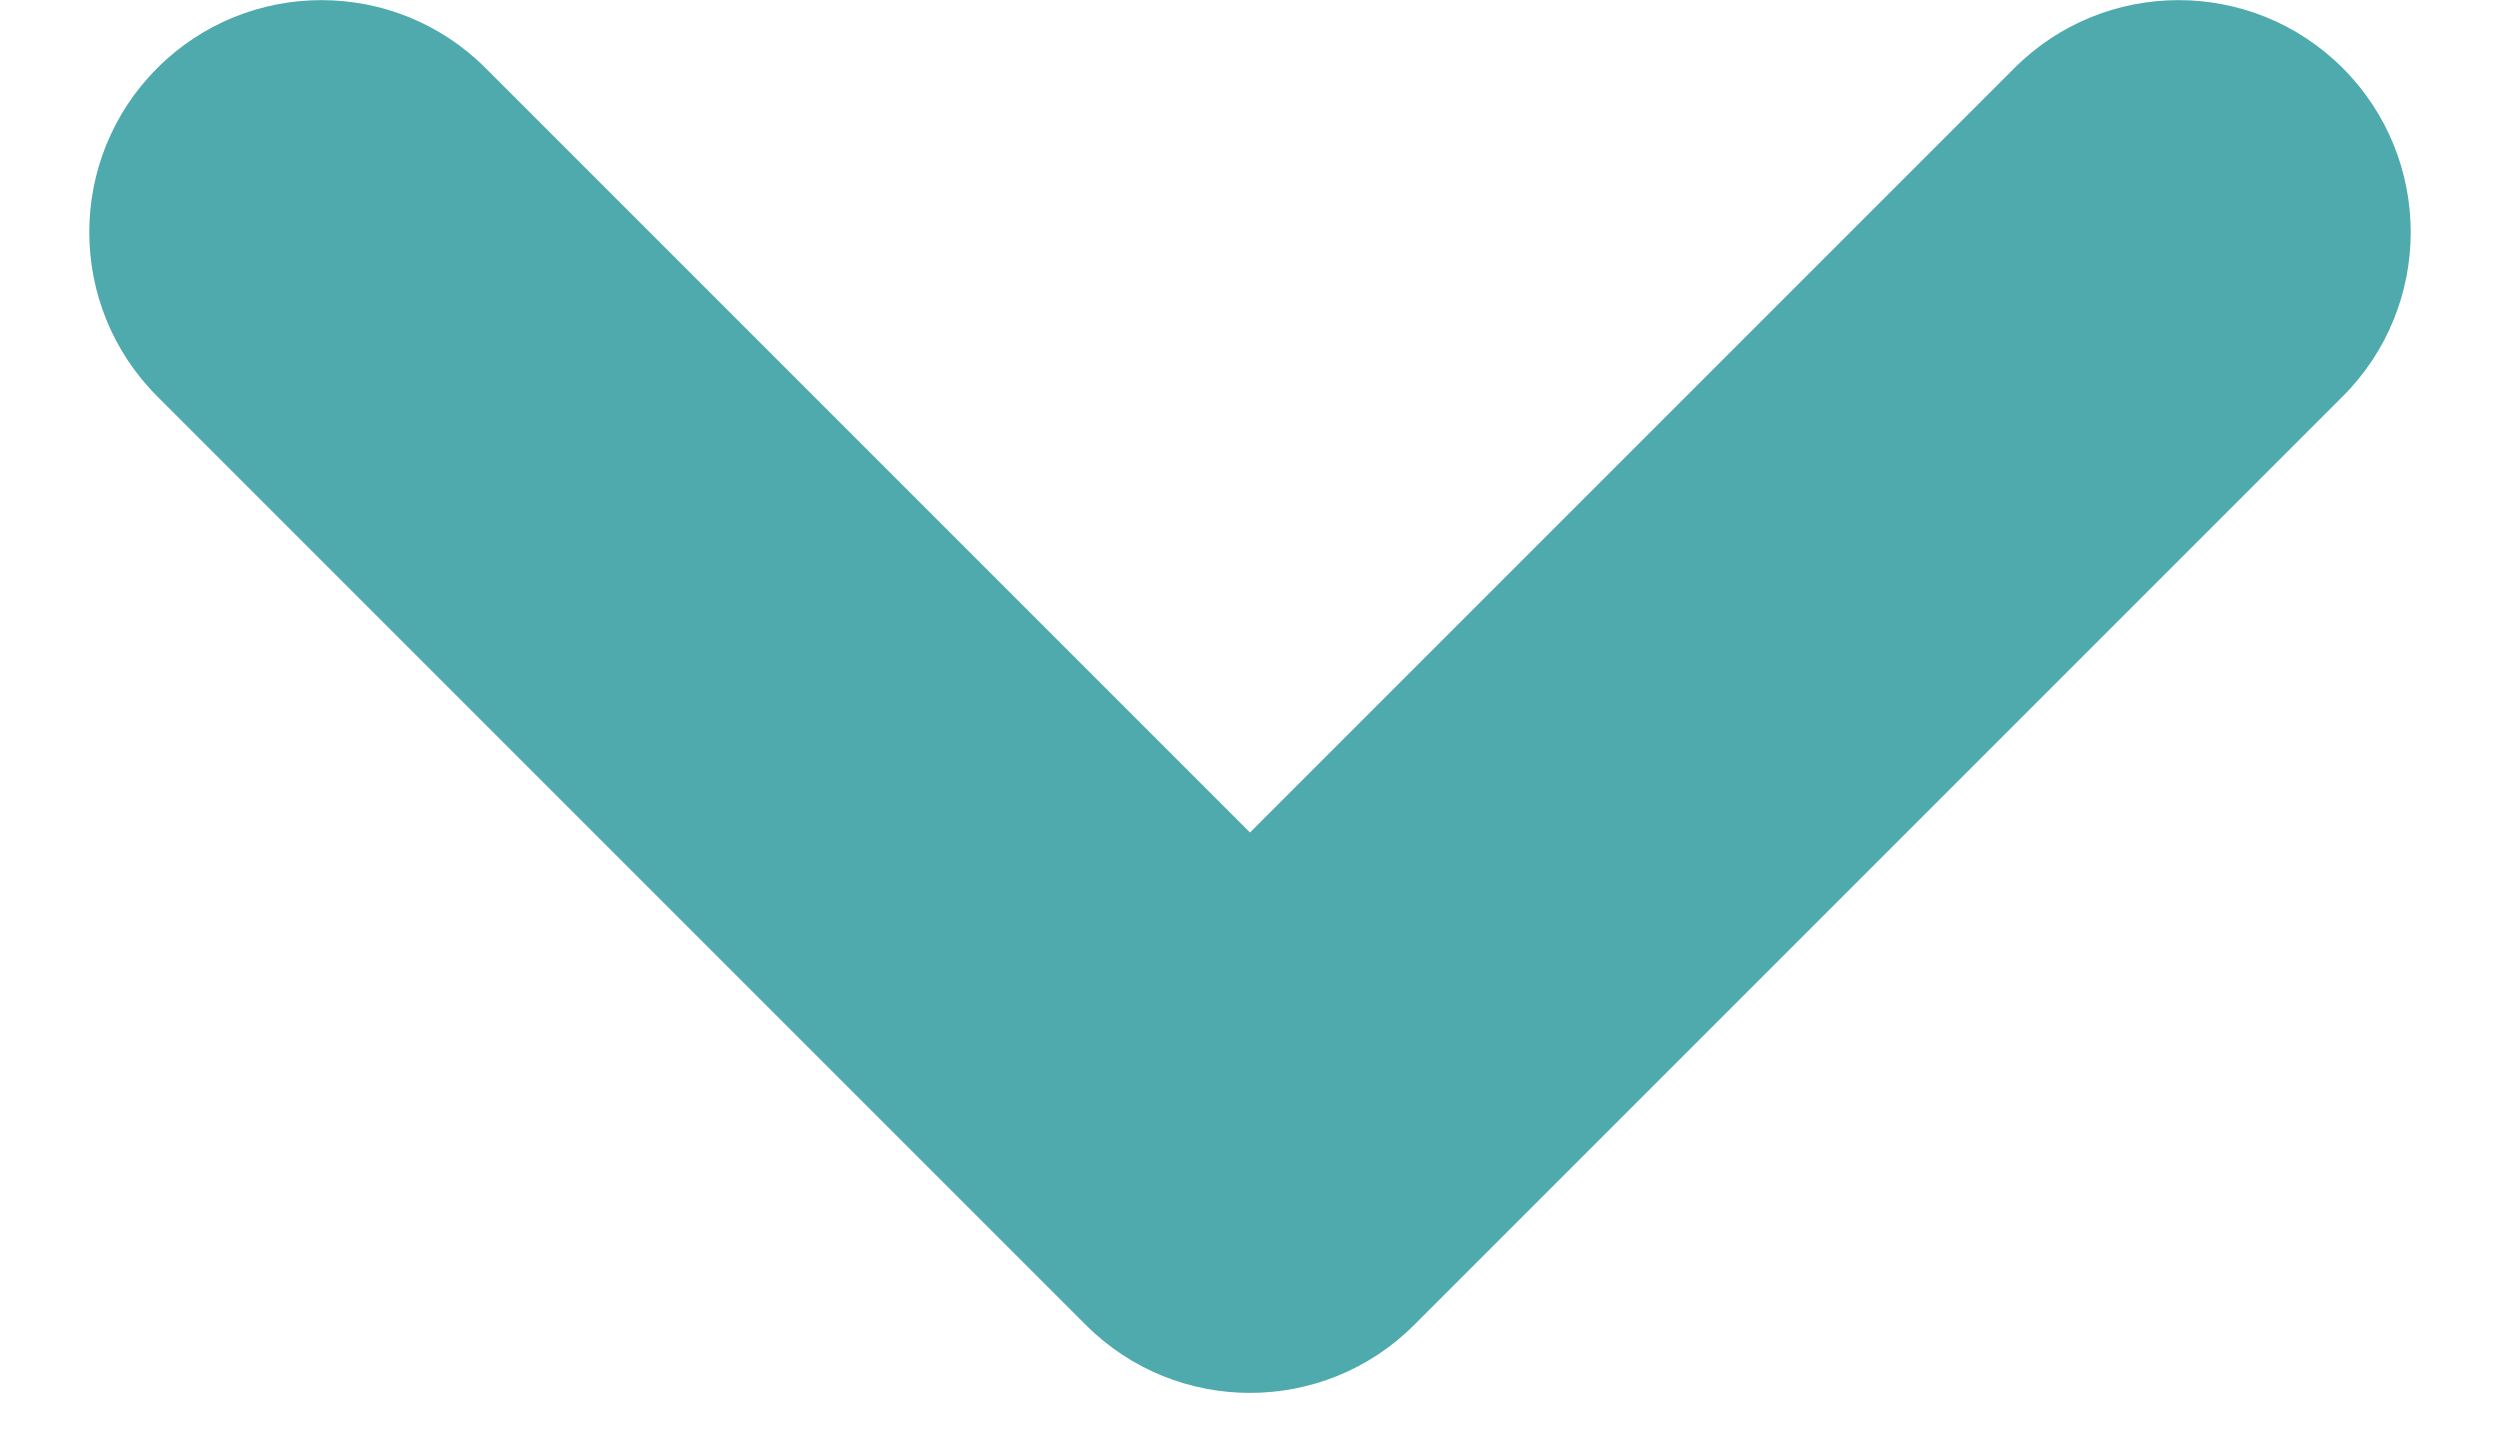
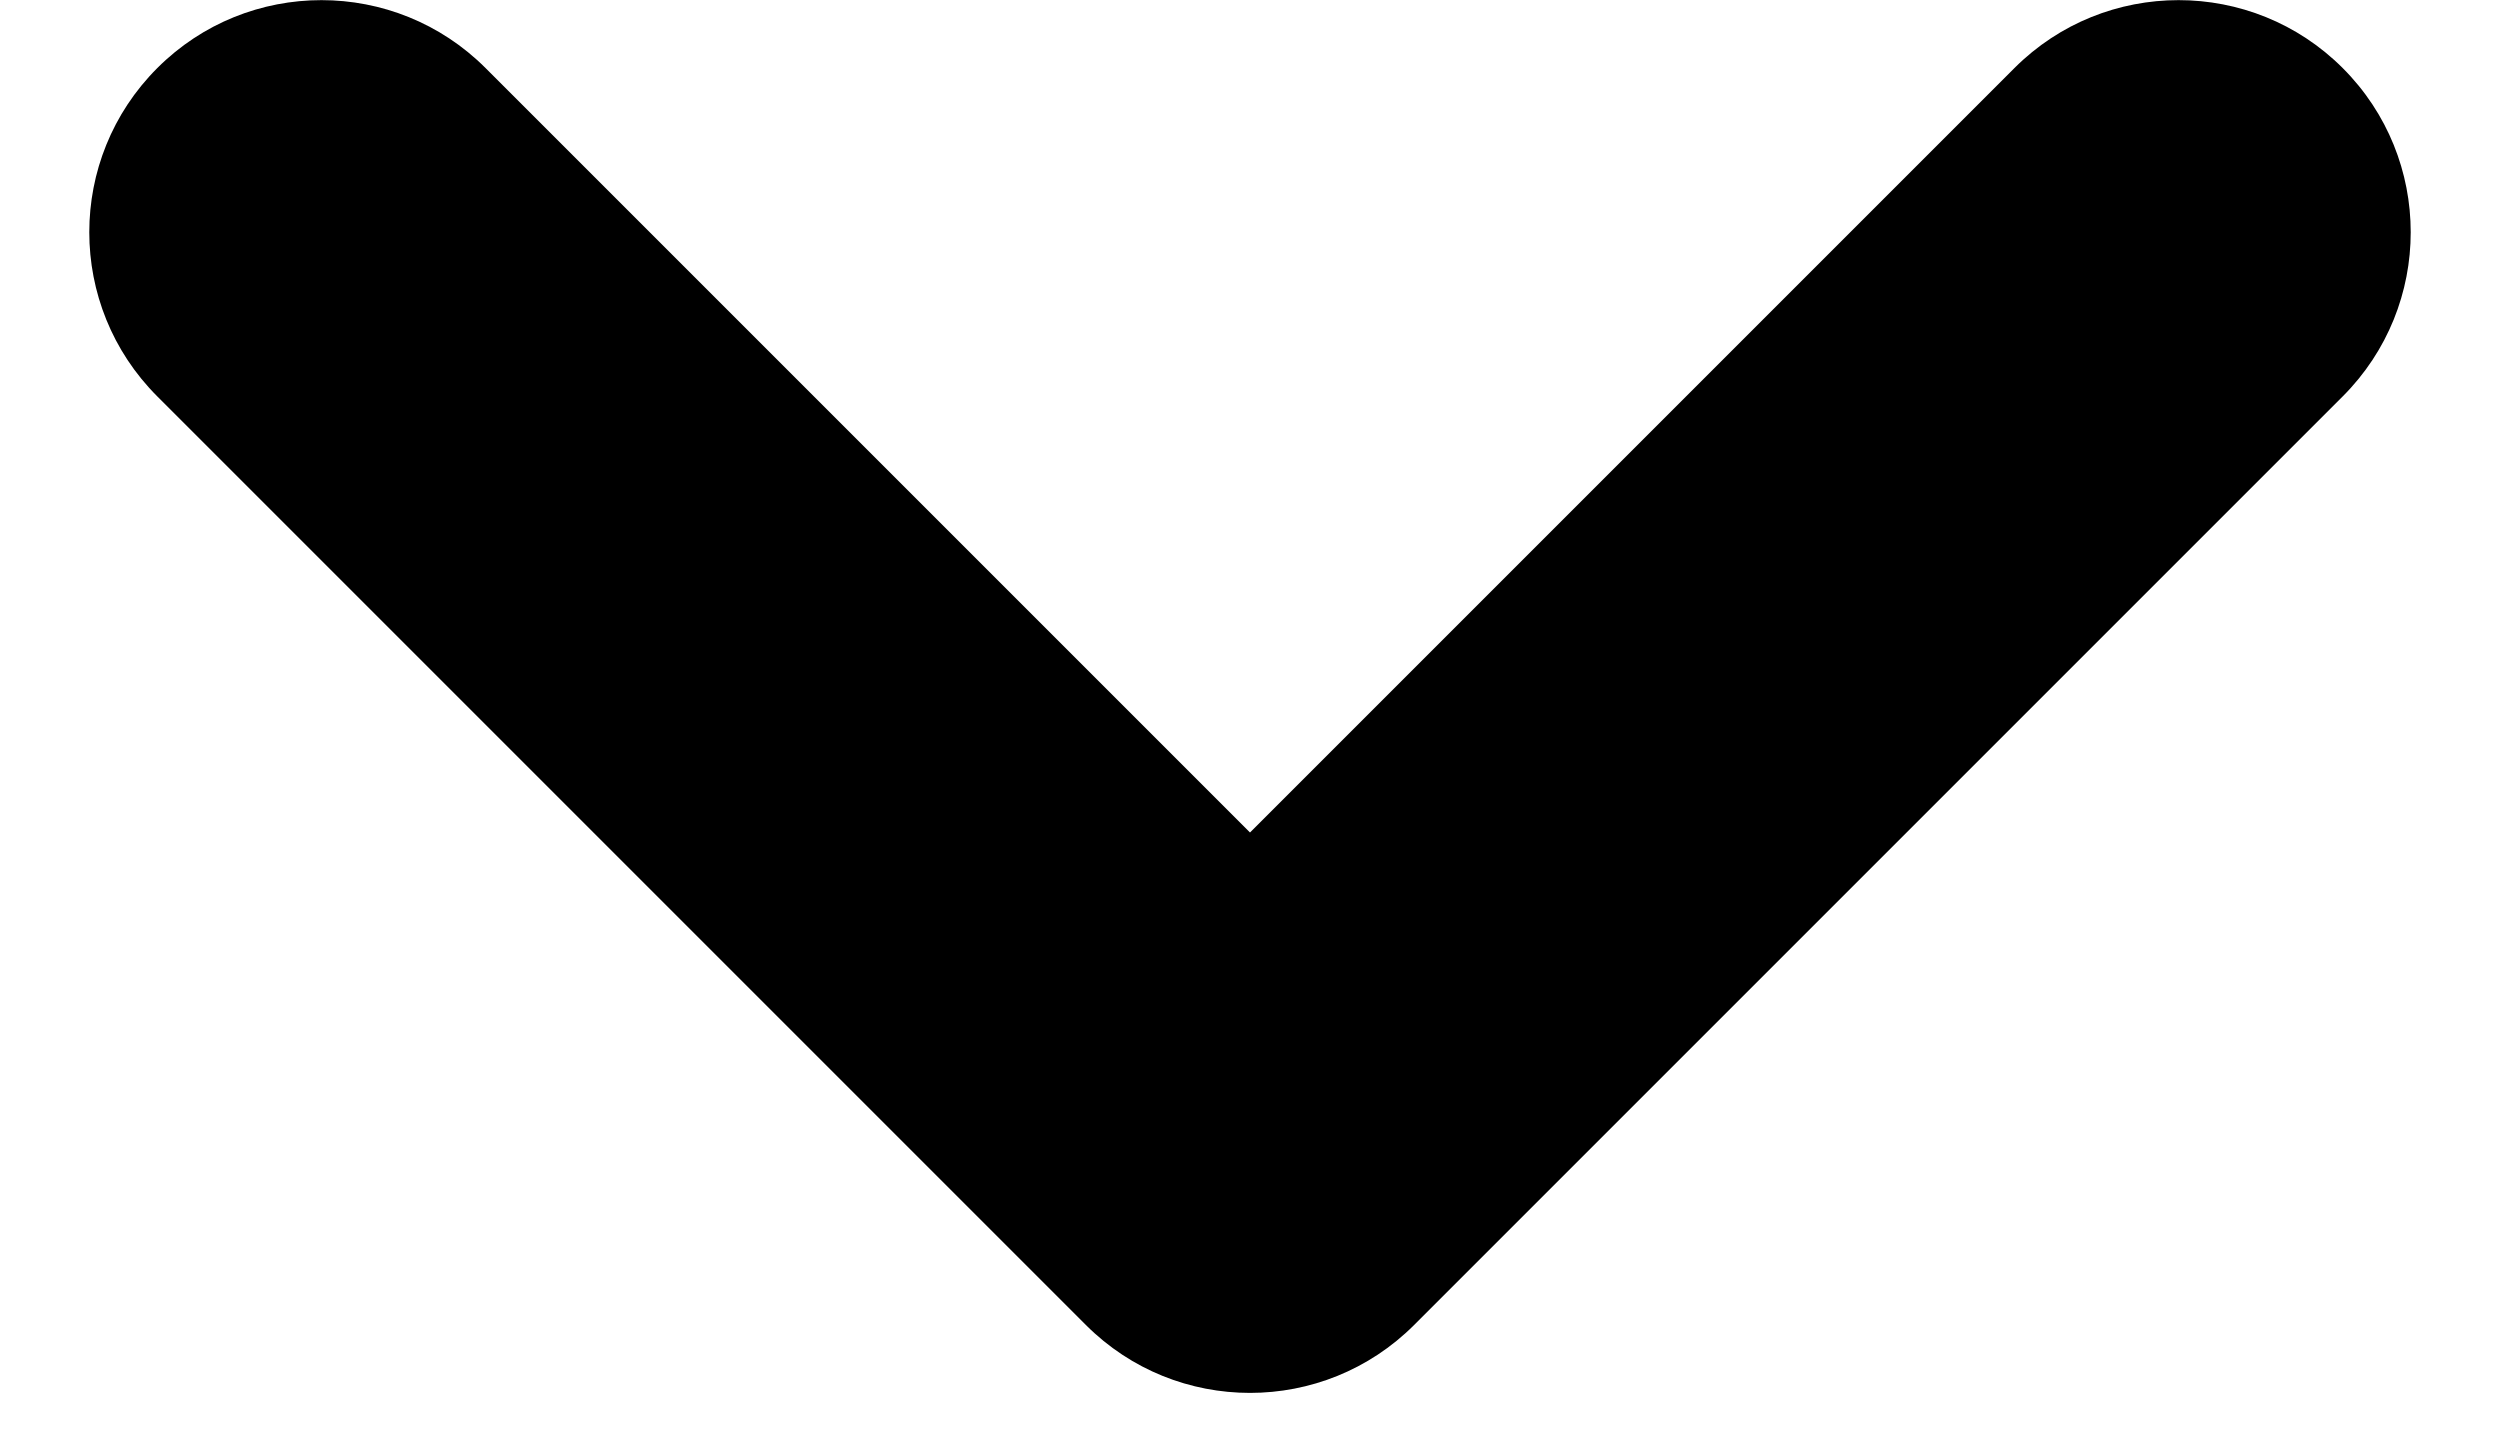
<svg xmlns="http://www.w3.org/2000/svg" width="14" height="8" viewBox="0 0 14 8" fill="none">
-   <path fill-rule="evenodd" clip-rule="evenodd" d="M0.881 0.381C1.388 -0.126 2.212 -0.126 2.719 0.381L7 4.662L11.281 0.381C11.788 -0.126 12.612 -0.126 13.119 0.381C13.627 0.889 13.627 1.712 13.119 2.22L7.919 7.42C7.412 7.927 6.588 7.927 6.081 7.42L0.881 2.22C0.373 1.712 0.373 0.889 0.881 0.381Z" fill="#4EAAAC" />
+   <path fill-rule="evenodd" clip-rule="evenodd" d="M0.881 0.381C1.388 -0.126 2.212 -0.126 2.719 0.381L7 4.662L11.281 0.381C11.788 -0.126 12.612 -0.126 13.119 0.381C13.627 0.889 13.627 1.712 13.119 2.22L7.919 7.42C7.412 7.927 6.588 7.927 6.081 7.42L0.881 2.22C0.373 1.712 0.373 0.889 0.881 0.381Z" fill="currentColor" />
</svg>
